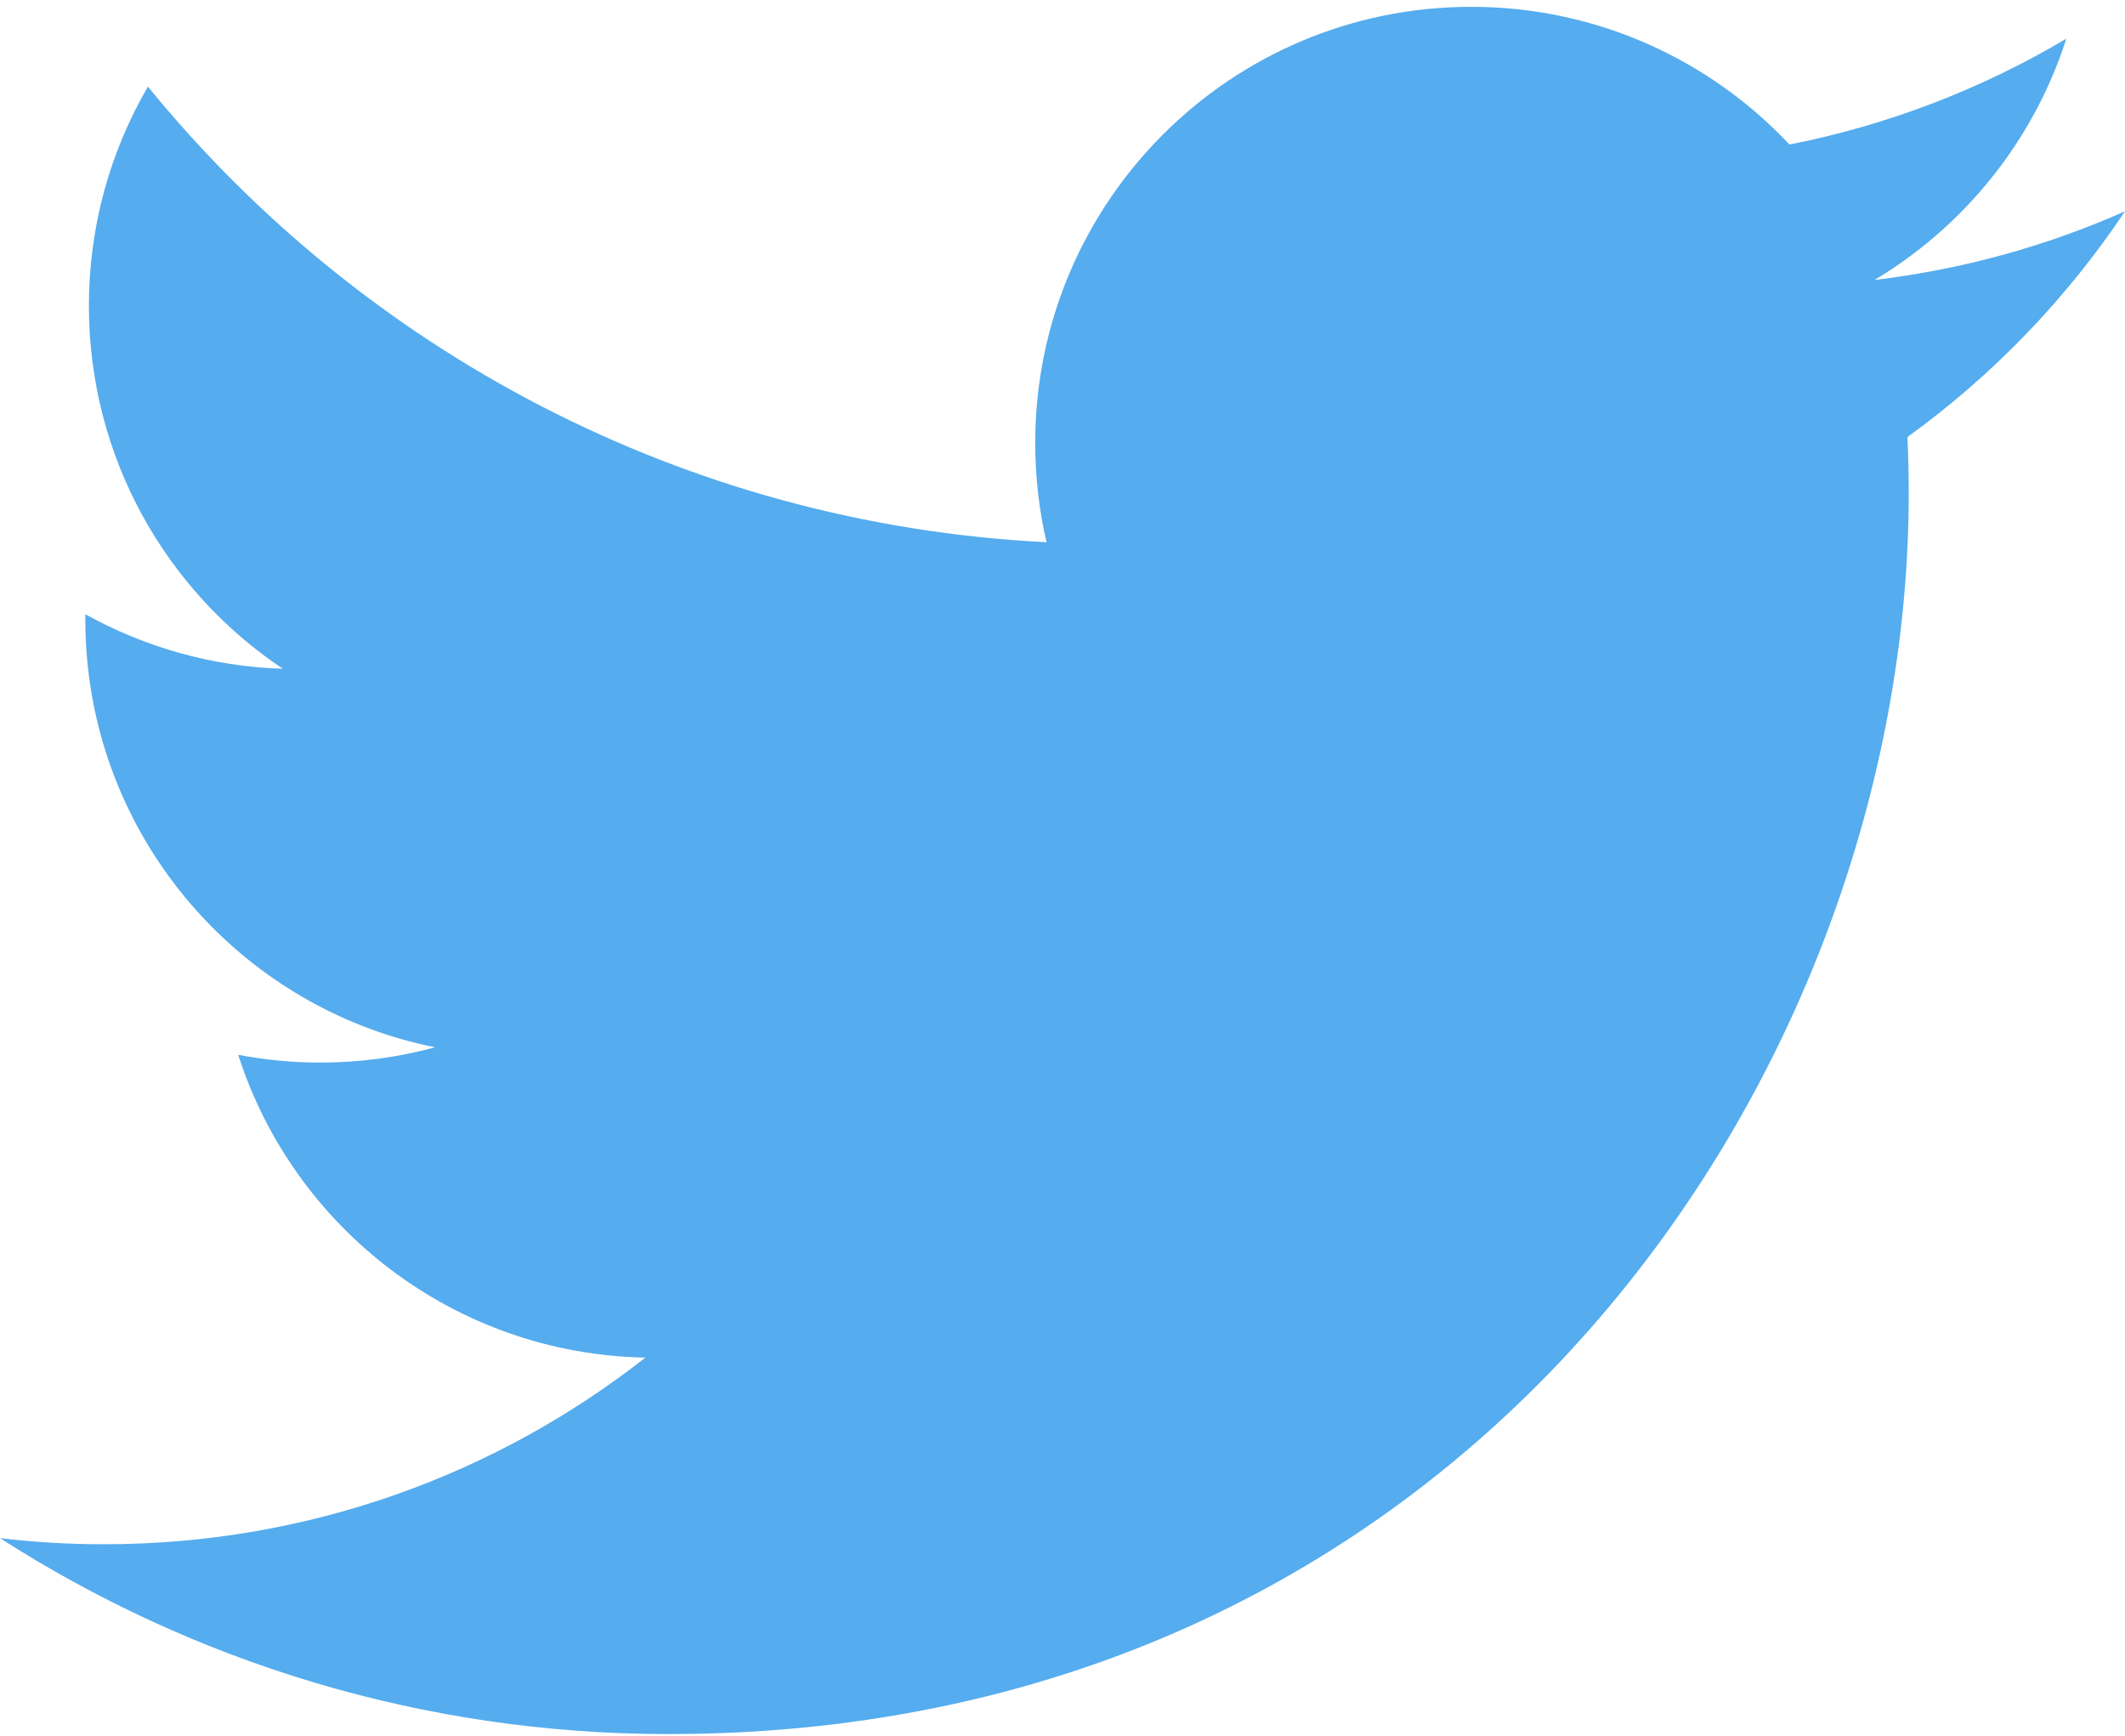
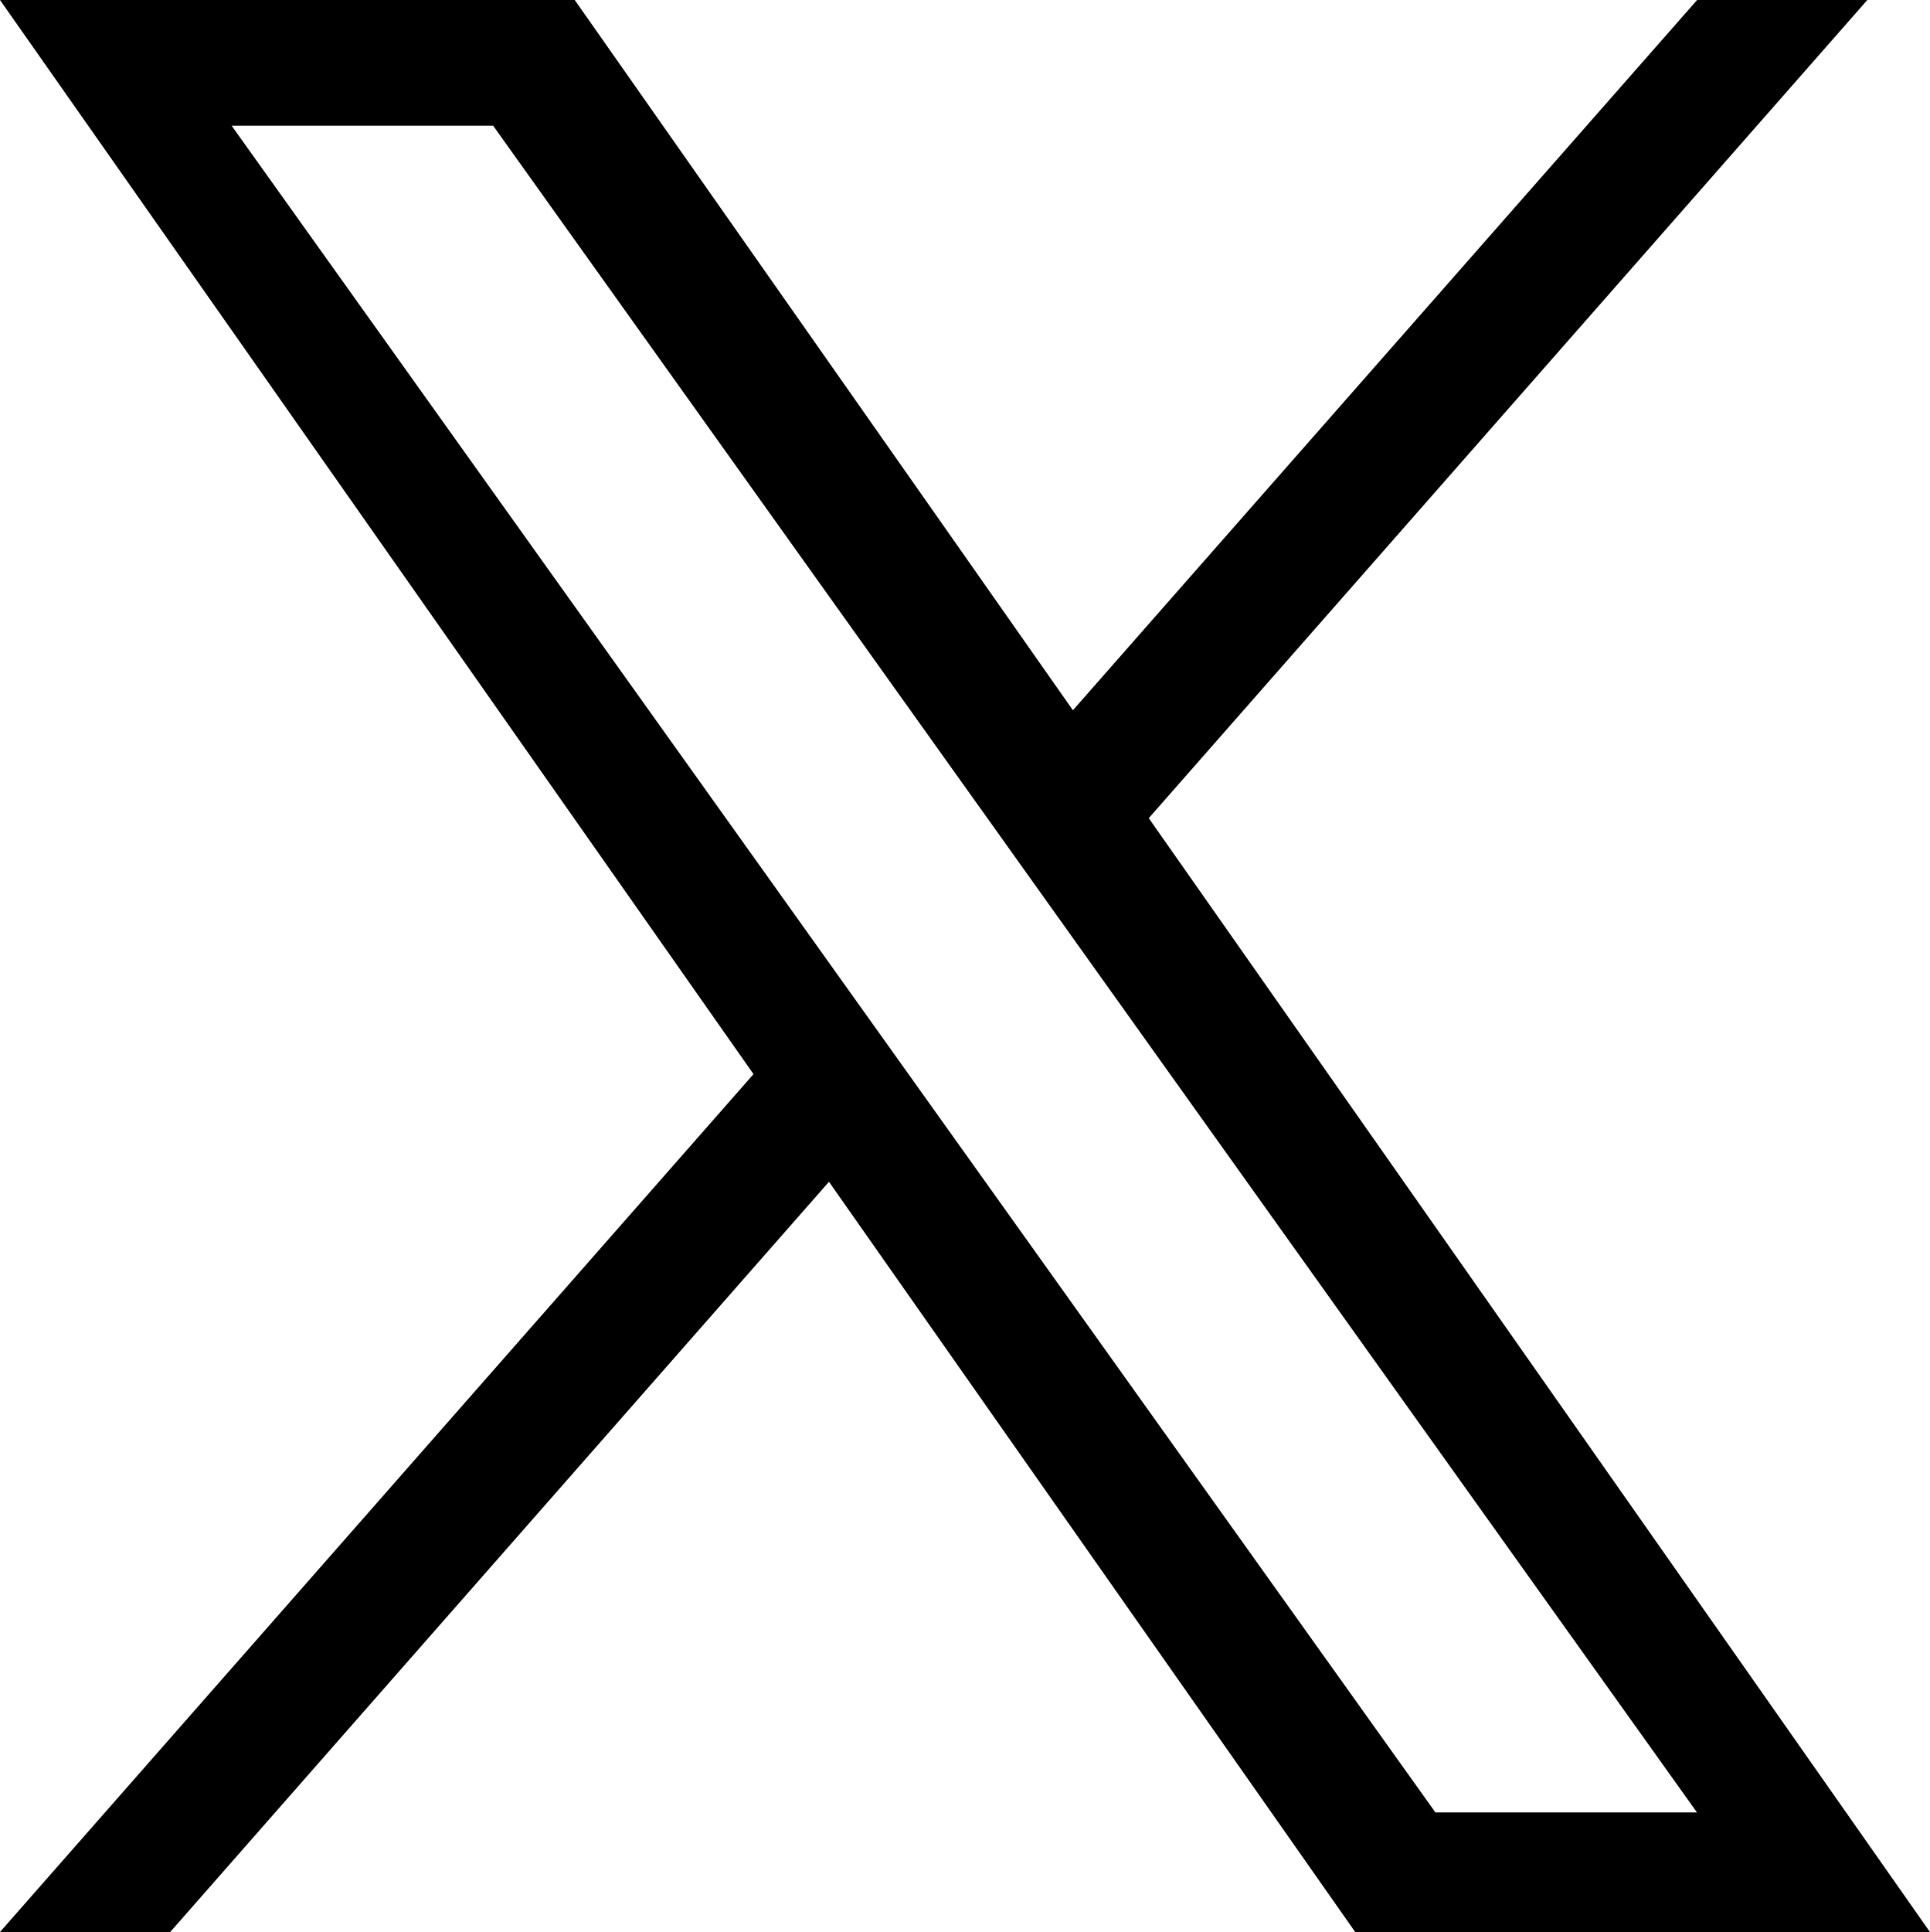
- <svg xmlns="http://www.w3.org/2000/svg" width="256px" height="209px" viewBox="0 0 256 209" version="1.1" preserveAspectRatio="xMidYMid">
-   <g>
-     <path d="M256,25.45 C246.581,29.627 236.458,32.45 225.834,33.72 C236.679,27.22 245.006,16.927 248.927,4.663 C238.78,10.681 227.539,15.052 215.576,17.408 C205.995,7.201 192.345,0.822 177.239,0.822 C148.233,0.822 124.716,24.338 124.716,53.342 C124.716,57.459 125.181,61.467 126.077,65.311 C82.426,63.121 43.726,42.211 17.821,10.436 C13.301,18.193 10.71,27.215 10.71,36.84 C10.71,55.062 19.984,71.137 34.076,80.556 C25.466,80.283 17.368,77.921 10.286,73.987 C10.283,74.206 10.283,74.426 10.283,74.647 C10.283,100.094 28.387,121.322 52.414,126.147 C48.006,127.347 43.366,127.989 38.576,127.989 C35.191,127.989 31.901,127.66 28.695,127.047 C35.378,147.913 54.774,163.098 77.757,163.522 C59.782,177.608 37.135,186.005 12.529,186.005 C8.29,186.005 4.109,185.756 0,185.271 C23.243,200.173 50.851,208.868 80.511,208.868 C177.117,208.868 229.944,128.837 229.944,59.433 C229.944,57.155 229.893,54.89 229.792,52.638 C240.053,45.233 248.958,35.983 256,25.45" fill="#55acee" />
-   </g>
+ <svg xmlns="http://www.w3.org/2000/svg" width="300" height="300.251" version="1.1">
+   <path d="M178.57 127.15 290.27 0h-26.46l-97.03 110.38L89.34 0H0l117.13 166.93L0 300.25h26.46l102.4-116.59 81.8 116.59h89.34M36.01 19.54H76.66l187.13 262.13h-40.66" />
</svg>
